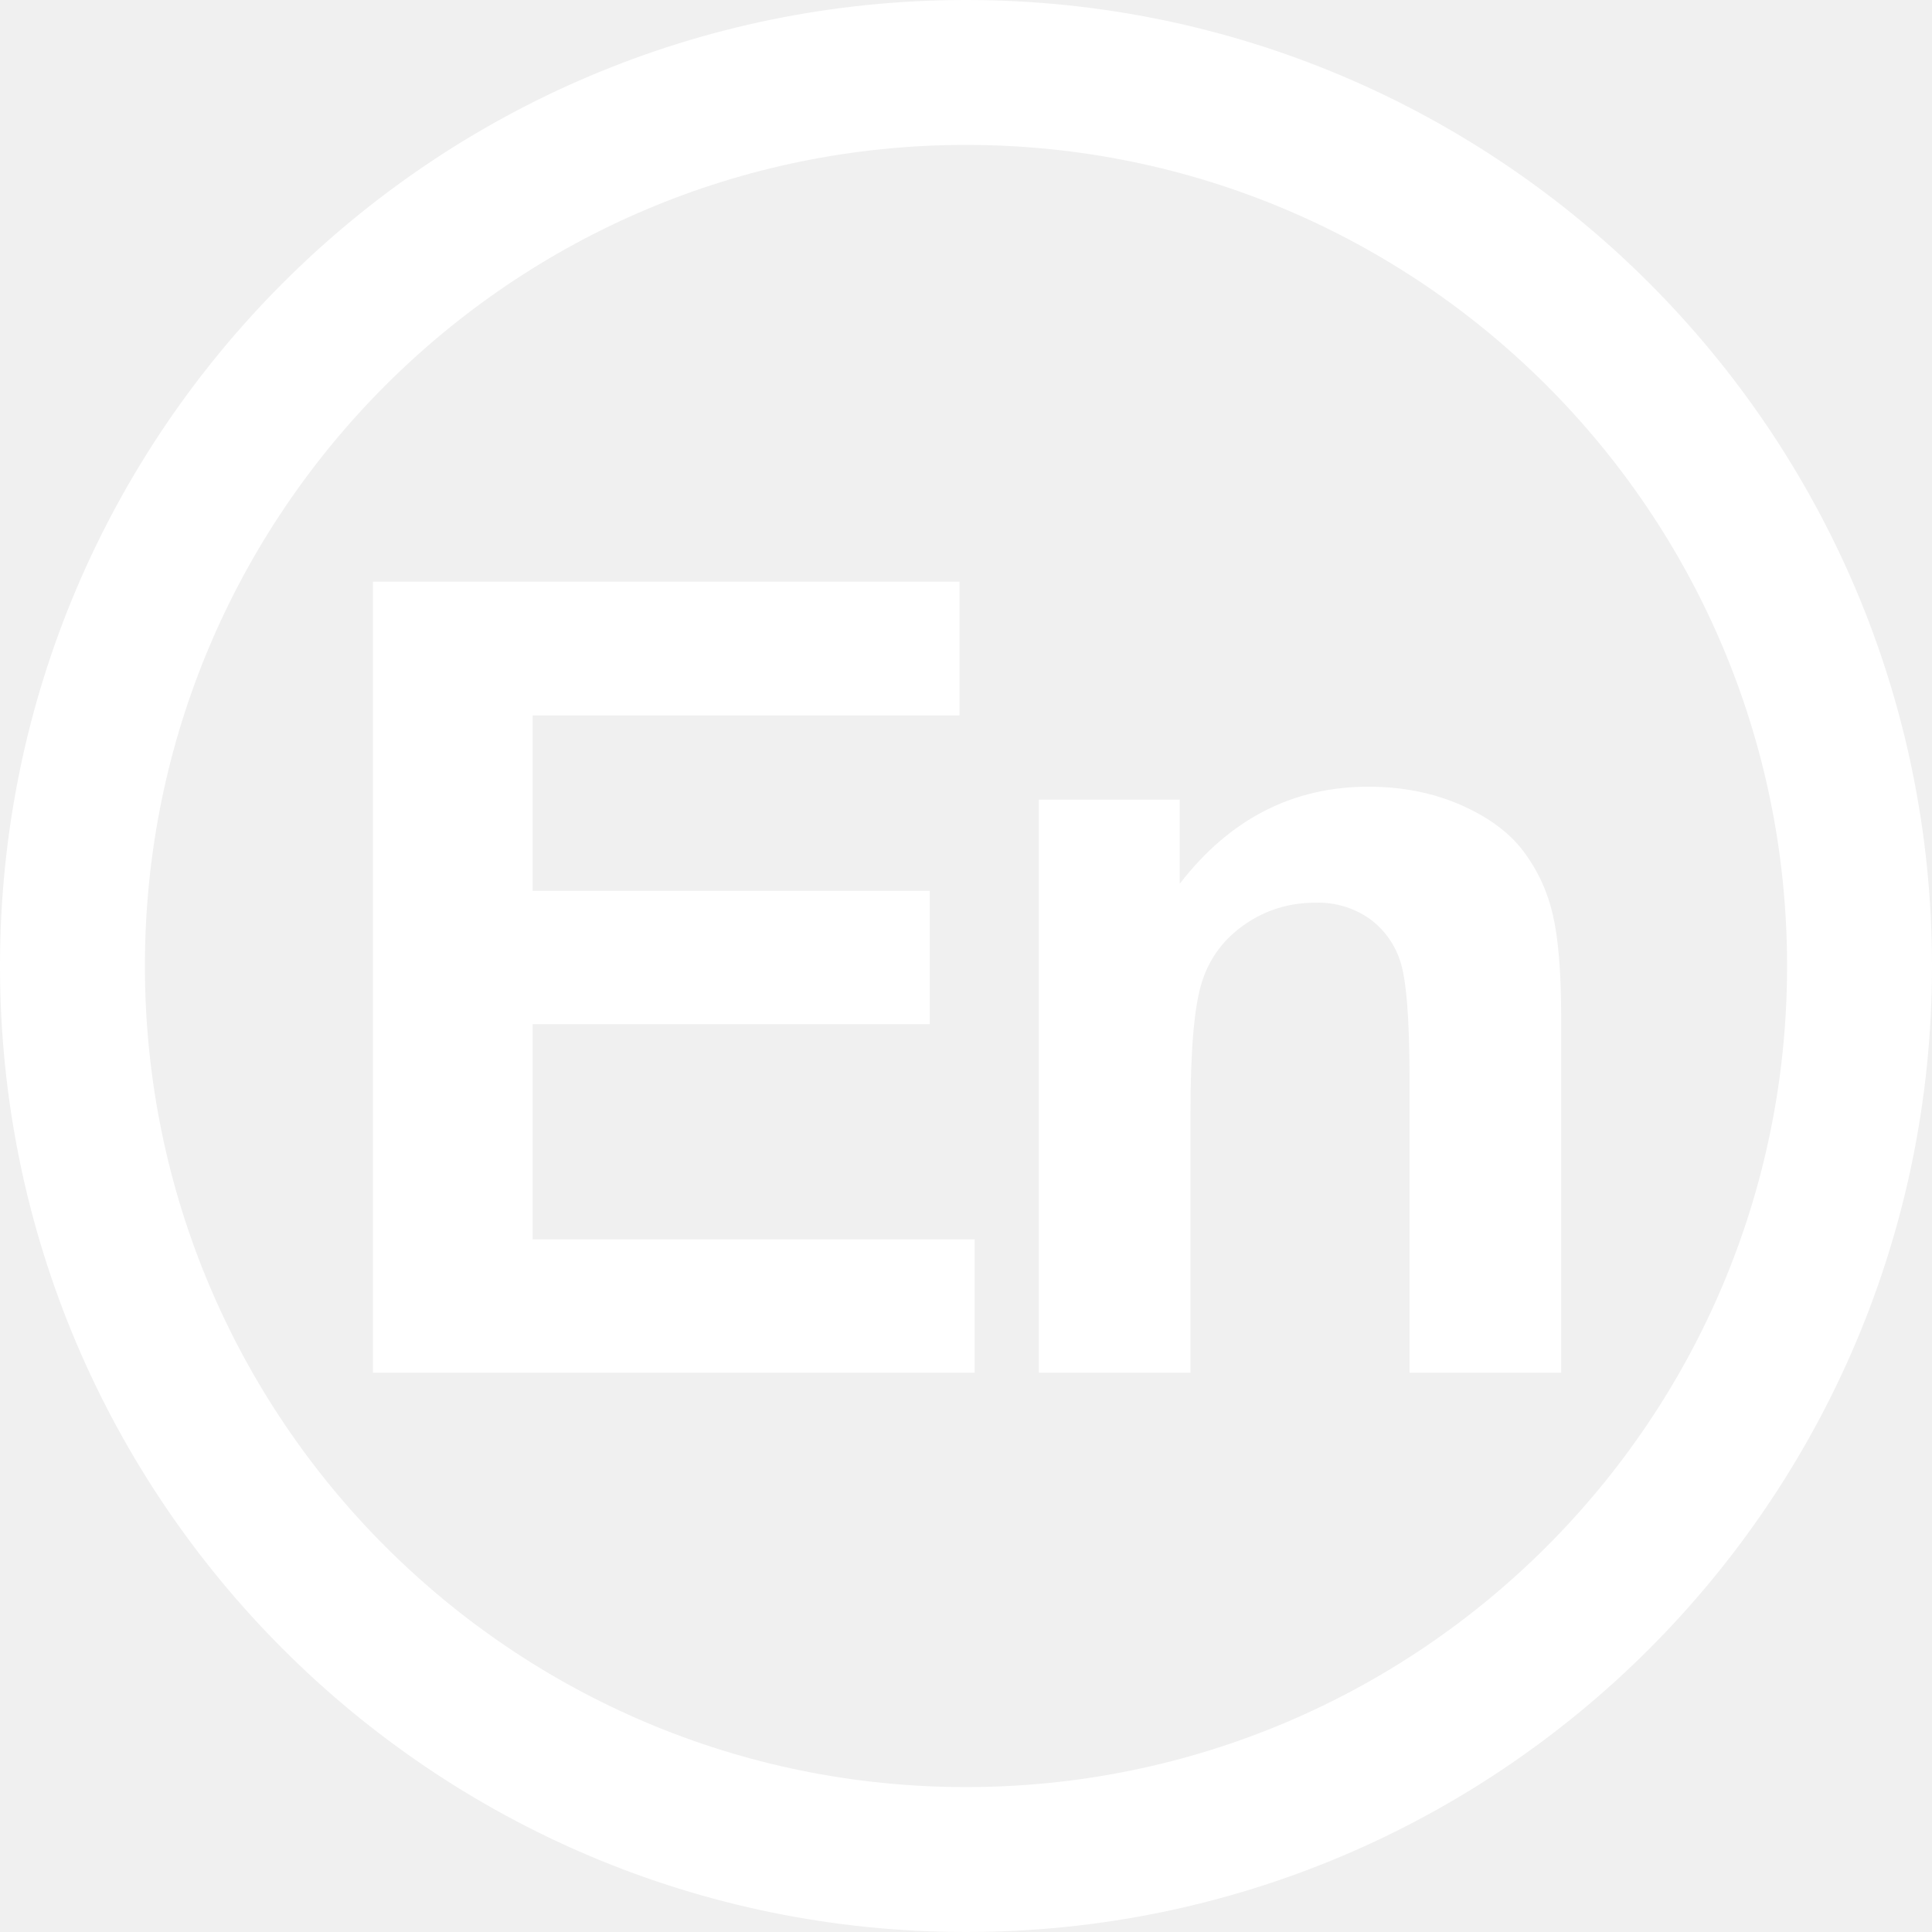
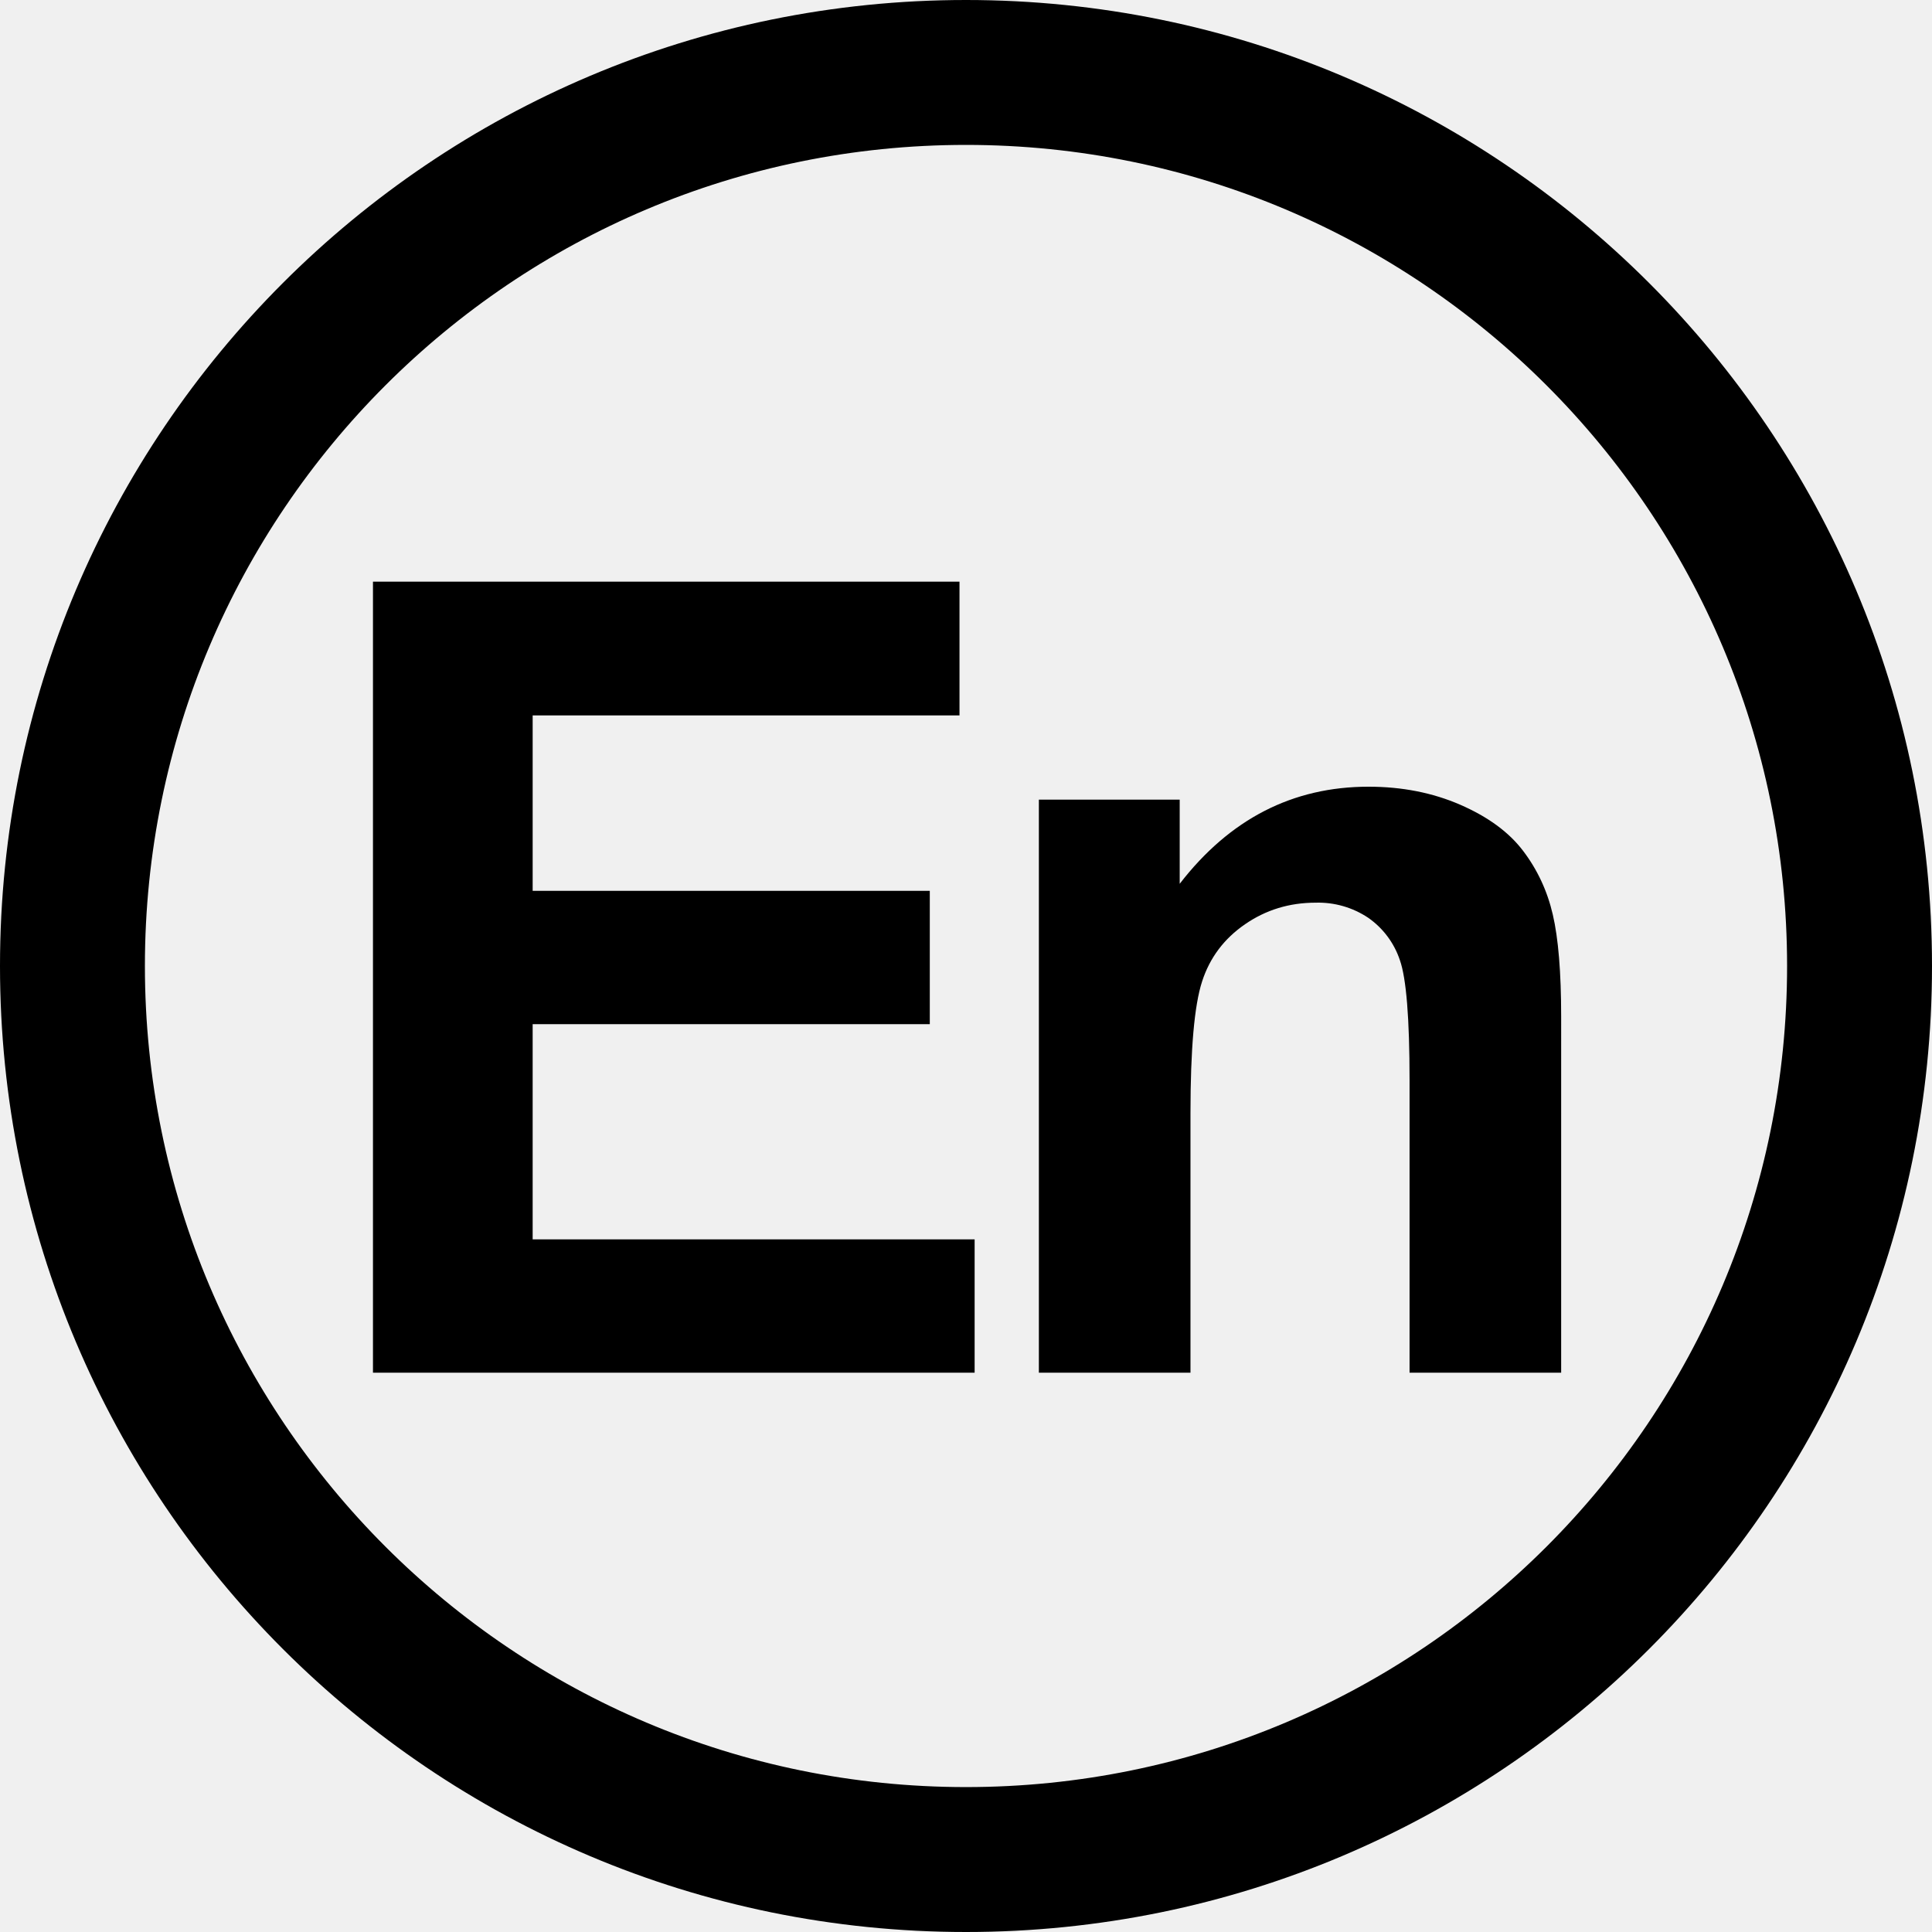
<svg xmlns="http://www.w3.org/2000/svg" t="1698385222553" class="icon" viewBox="0 0 1024 1024" version="1.1" p-id="2461" width="200" height="200">
-   <path d="M1024 512c0 282.771-229.228 512-512 512S0 794.771 0 512 229.229 0 511.999 0C794.772 0 1024 229.227 1024 512zM511.997 76.801c-240.353 0-435.195 194.842-435.195 435.195 0 240.355 194.842 435.197 435.195 435.197 240.355 0 435.197-194.842 435.197-435.197 0-240.351-194.842-435.195-435.197-435.195z" fill="#fff" p-id="2462" />
-   <path d="M197.68 727.55V308.28h310.874v70.91H282.32v92.98h210.489v70.66h-210.49v114.062h234.256v70.657h-318.86z m629.767 0h-80.352V572.546c0-32.799-1.726-54.027-5.13-63.655a44.565 44.565 0 0 0-16.761-22.435 47.673 47.673 0 0 0-27.892-8.02c-13.915 0-26.36 3.803-37.45 11.458-11.057 7.611-18.67 17.713-22.73 30.306-4.106 12.595-6.155 35.88-6.155 69.781V727.55h-80.353V423.818h74.642v44.62c26.506-34.334 59.853-51.468 100.08-51.468 17.758 0 33.936 3.187 48.611 9.557 14.689 6.405 25.813 14.53 33.321 24.45 7.543 9.92 12.812 21.16 15.734 33.755 2.934 12.595 4.436 30.603 4.436 54.071l-0.001 188.746z" fill="#fff" p-id="2463" />
+   <path d="M1024 512c0 282.771-229.228 512-512 512S0 794.771 0 512 229.229 0 511.999 0C794.772 0 1024 229.227 1024 512zM511.997 76.801c-240.353 0-435.195 194.842-435.195 435.195 0 240.355 194.842 435.197 435.195 435.197 240.355 0 435.197-194.842 435.197-435.197 0-240.351-194.842-435.195-435.197-435.195z" fill="#000" p-id="2462" />
+   <path d="M197.68 727.55V308.28h310.874v70.91H282.32v92.98h210.489v70.66h-210.49v114.062h234.256v70.657h-318.86z m629.767 0h-80.352V572.546c0-32.799-1.726-54.027-5.13-63.655a44.565 44.565 0 0 0-16.761-22.435 47.673 47.673 0 0 0-27.892-8.02c-13.915 0-26.36 3.803-37.45 11.458-11.057 7.611-18.67 17.713-22.73 30.306-4.106 12.595-6.155 35.88-6.155 69.781V727.55h-80.353V423.818h74.642v44.62c26.506-34.334 59.853-51.468 100.08-51.468 17.758 0 33.936 3.187 48.611 9.557 14.689 6.405 25.813 14.53 33.321 24.45 7.543 9.92 12.812 21.16 15.734 33.755 2.934 12.595 4.436 30.603 4.436 54.071l-0.001 188.746z" fill="#000" p-id="2463" />
</svg>
